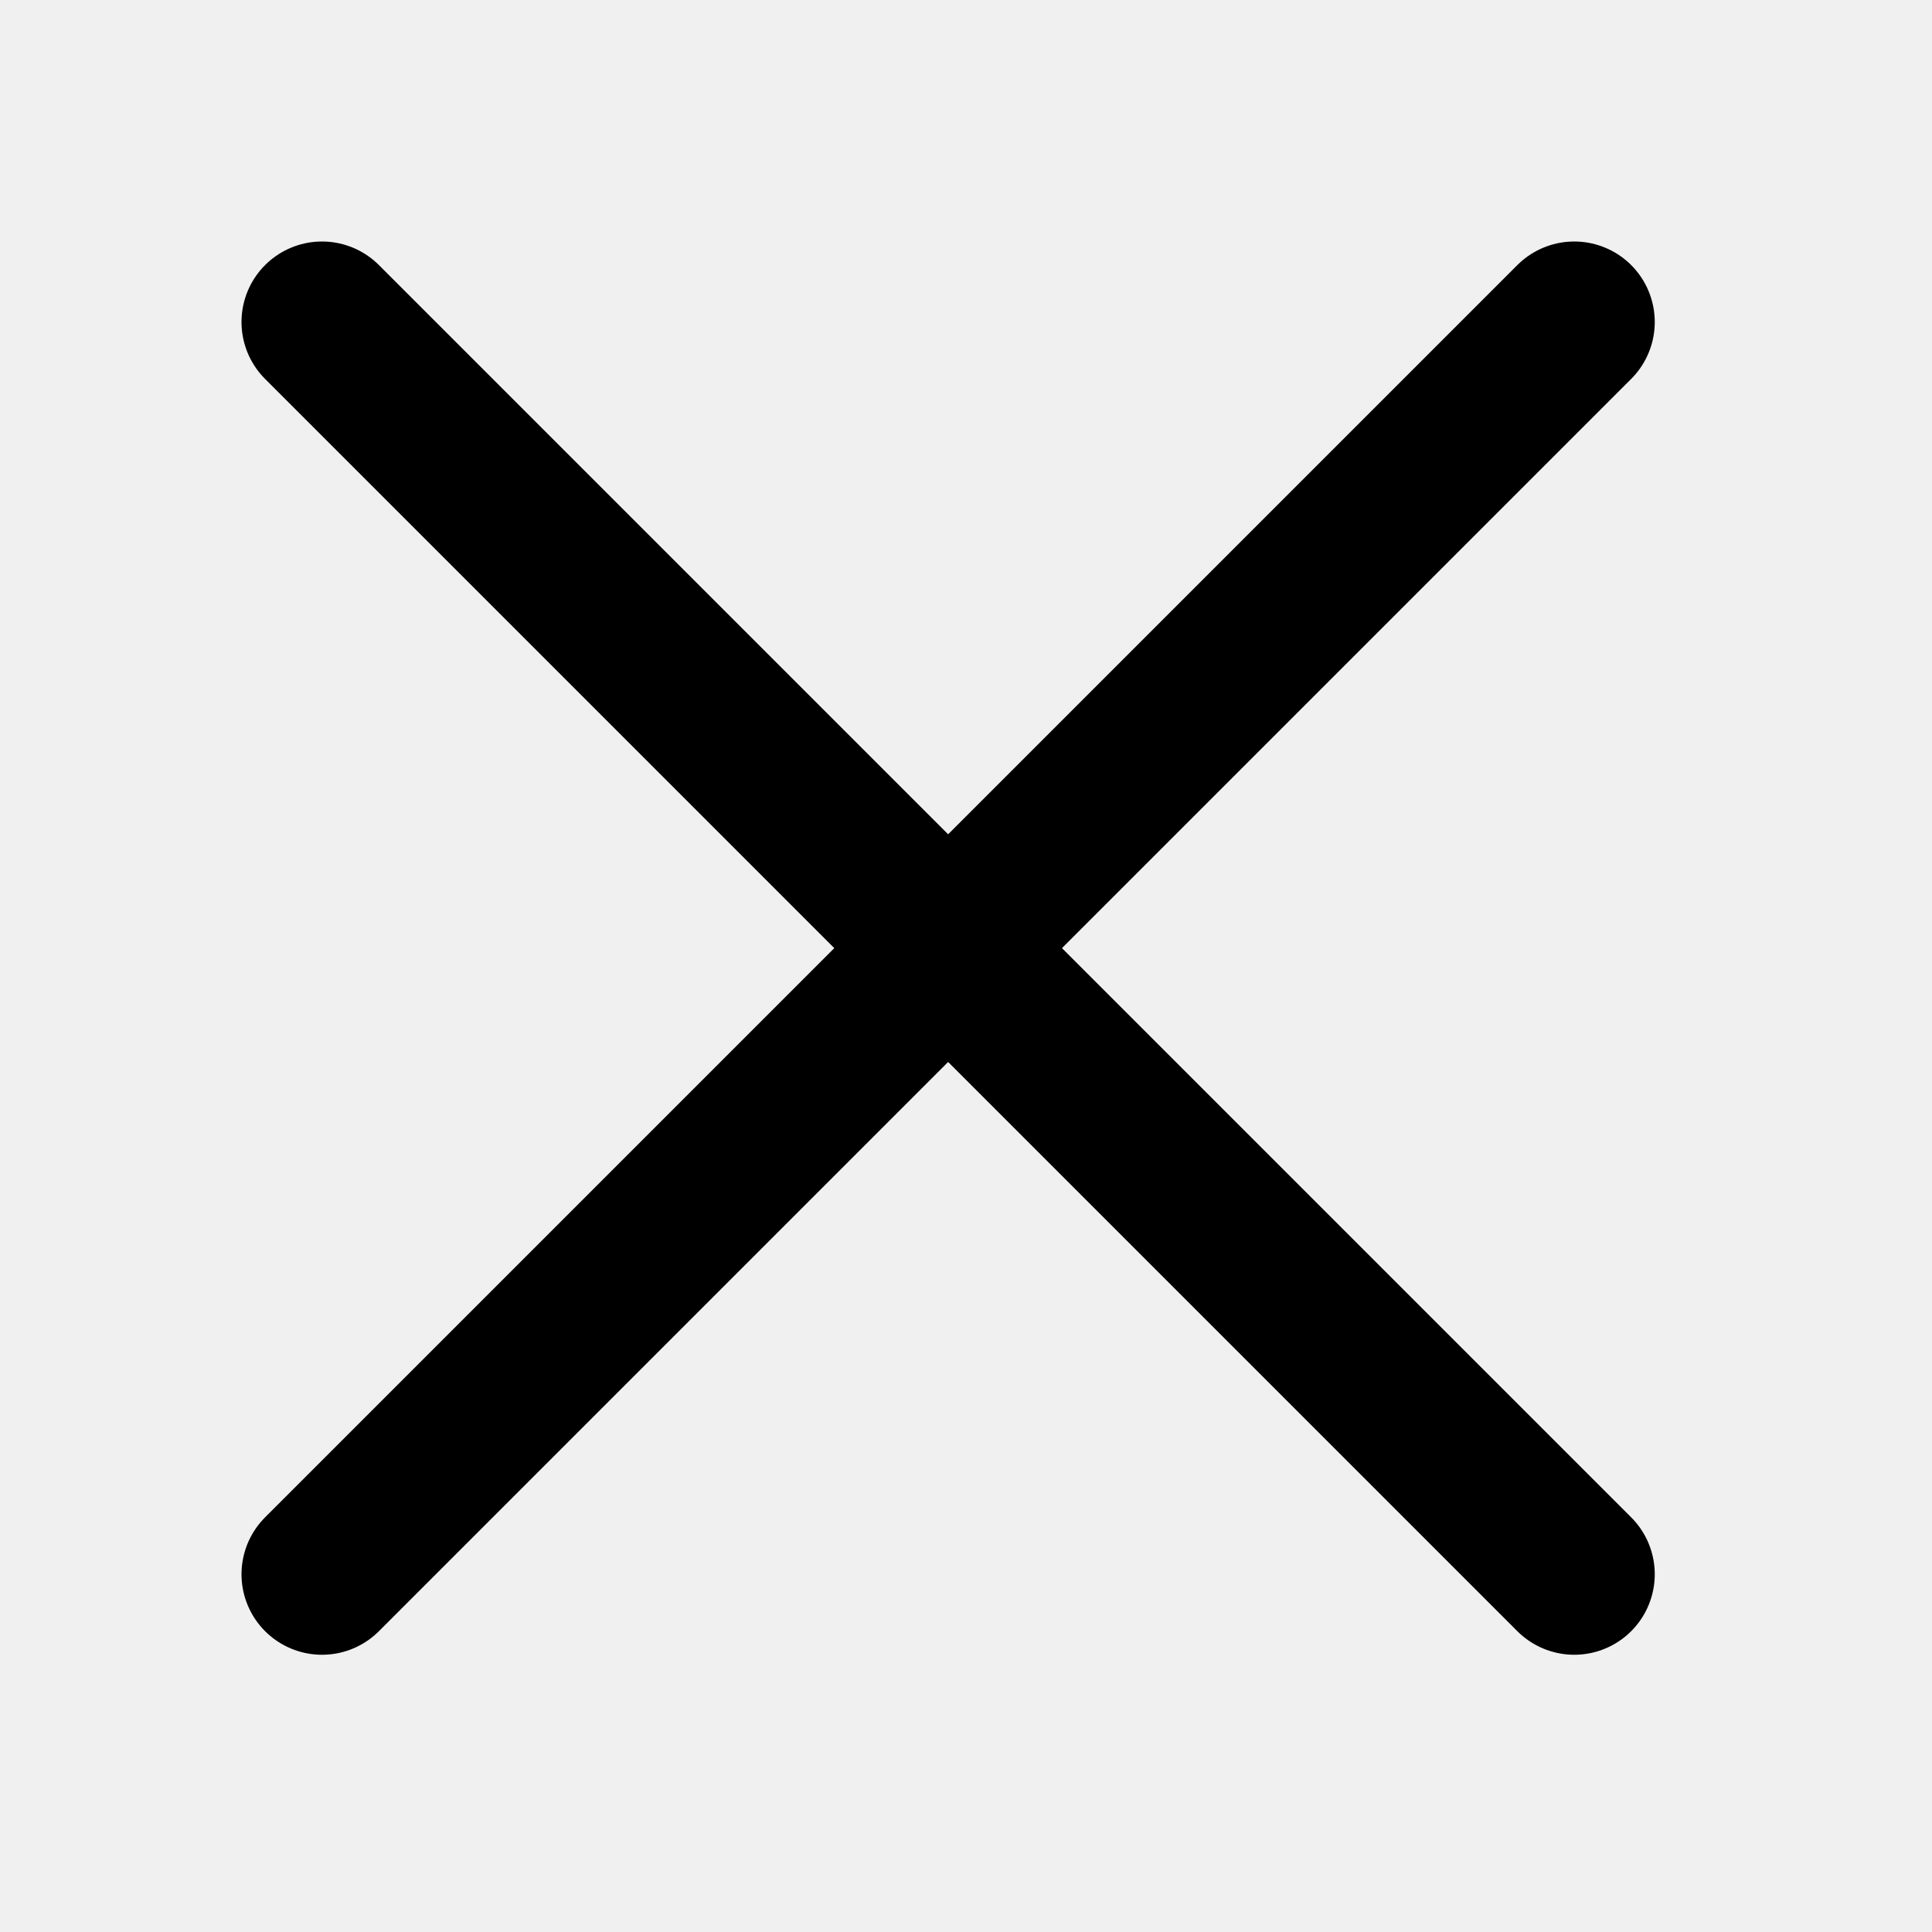
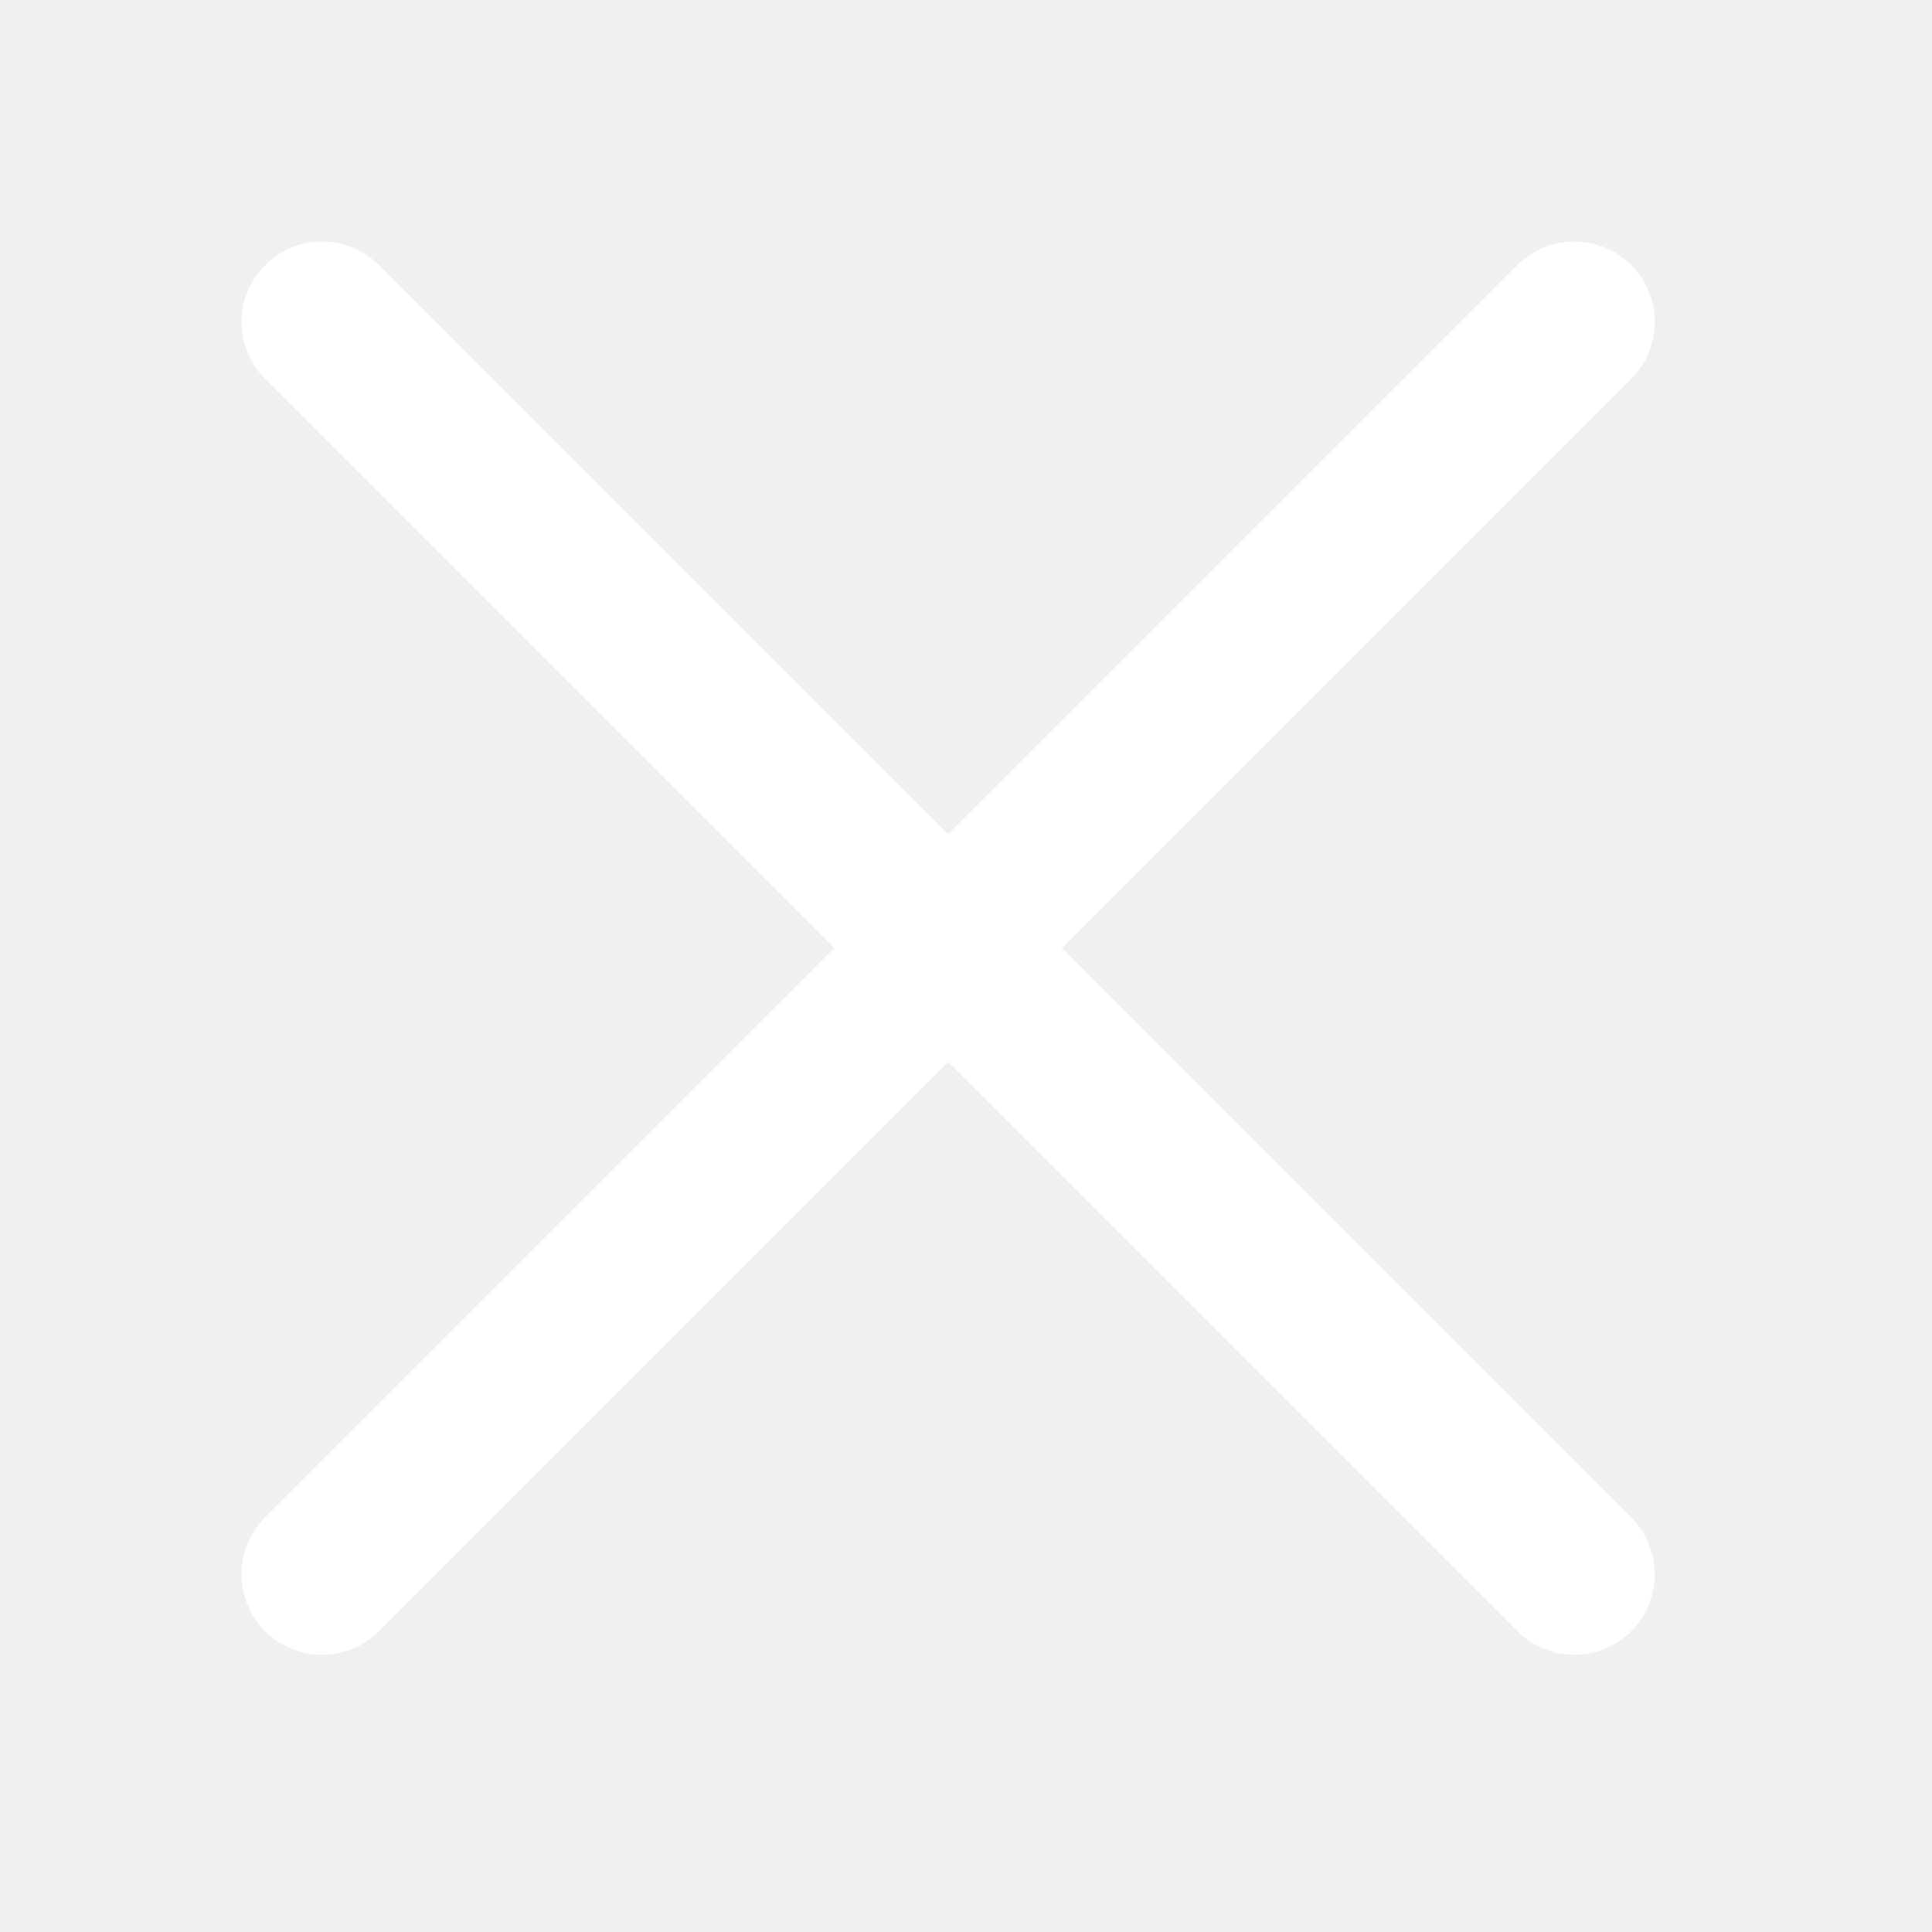
<svg xmlns="http://www.w3.org/2000/svg" width="24px" height="24px">
-   <path d="M11.778 11.778L4 4l7.778 7.778L4 19.556l7.778-7.778zm0 0l7.778 7.778-7.778-7.778L19.556 4l-7.778 7.778z" stroke="#000" stroke-width="2" fill="none" fill-rule="evenodd" stroke-linecap="round" stroke-linejoin="round" />
+   <path d="M11.778 11.778L4 4l7.778 7.778L4 19.556l7.778-7.778zm0 0l7.778 7.778-7.778-7.778L19.556 4l-7.778 7.778z" stroke="#fff" stroke-width="2" fill="none" fill-rule="evenodd" stroke-linecap="round" stroke-linejoin="round" />
</svg>
